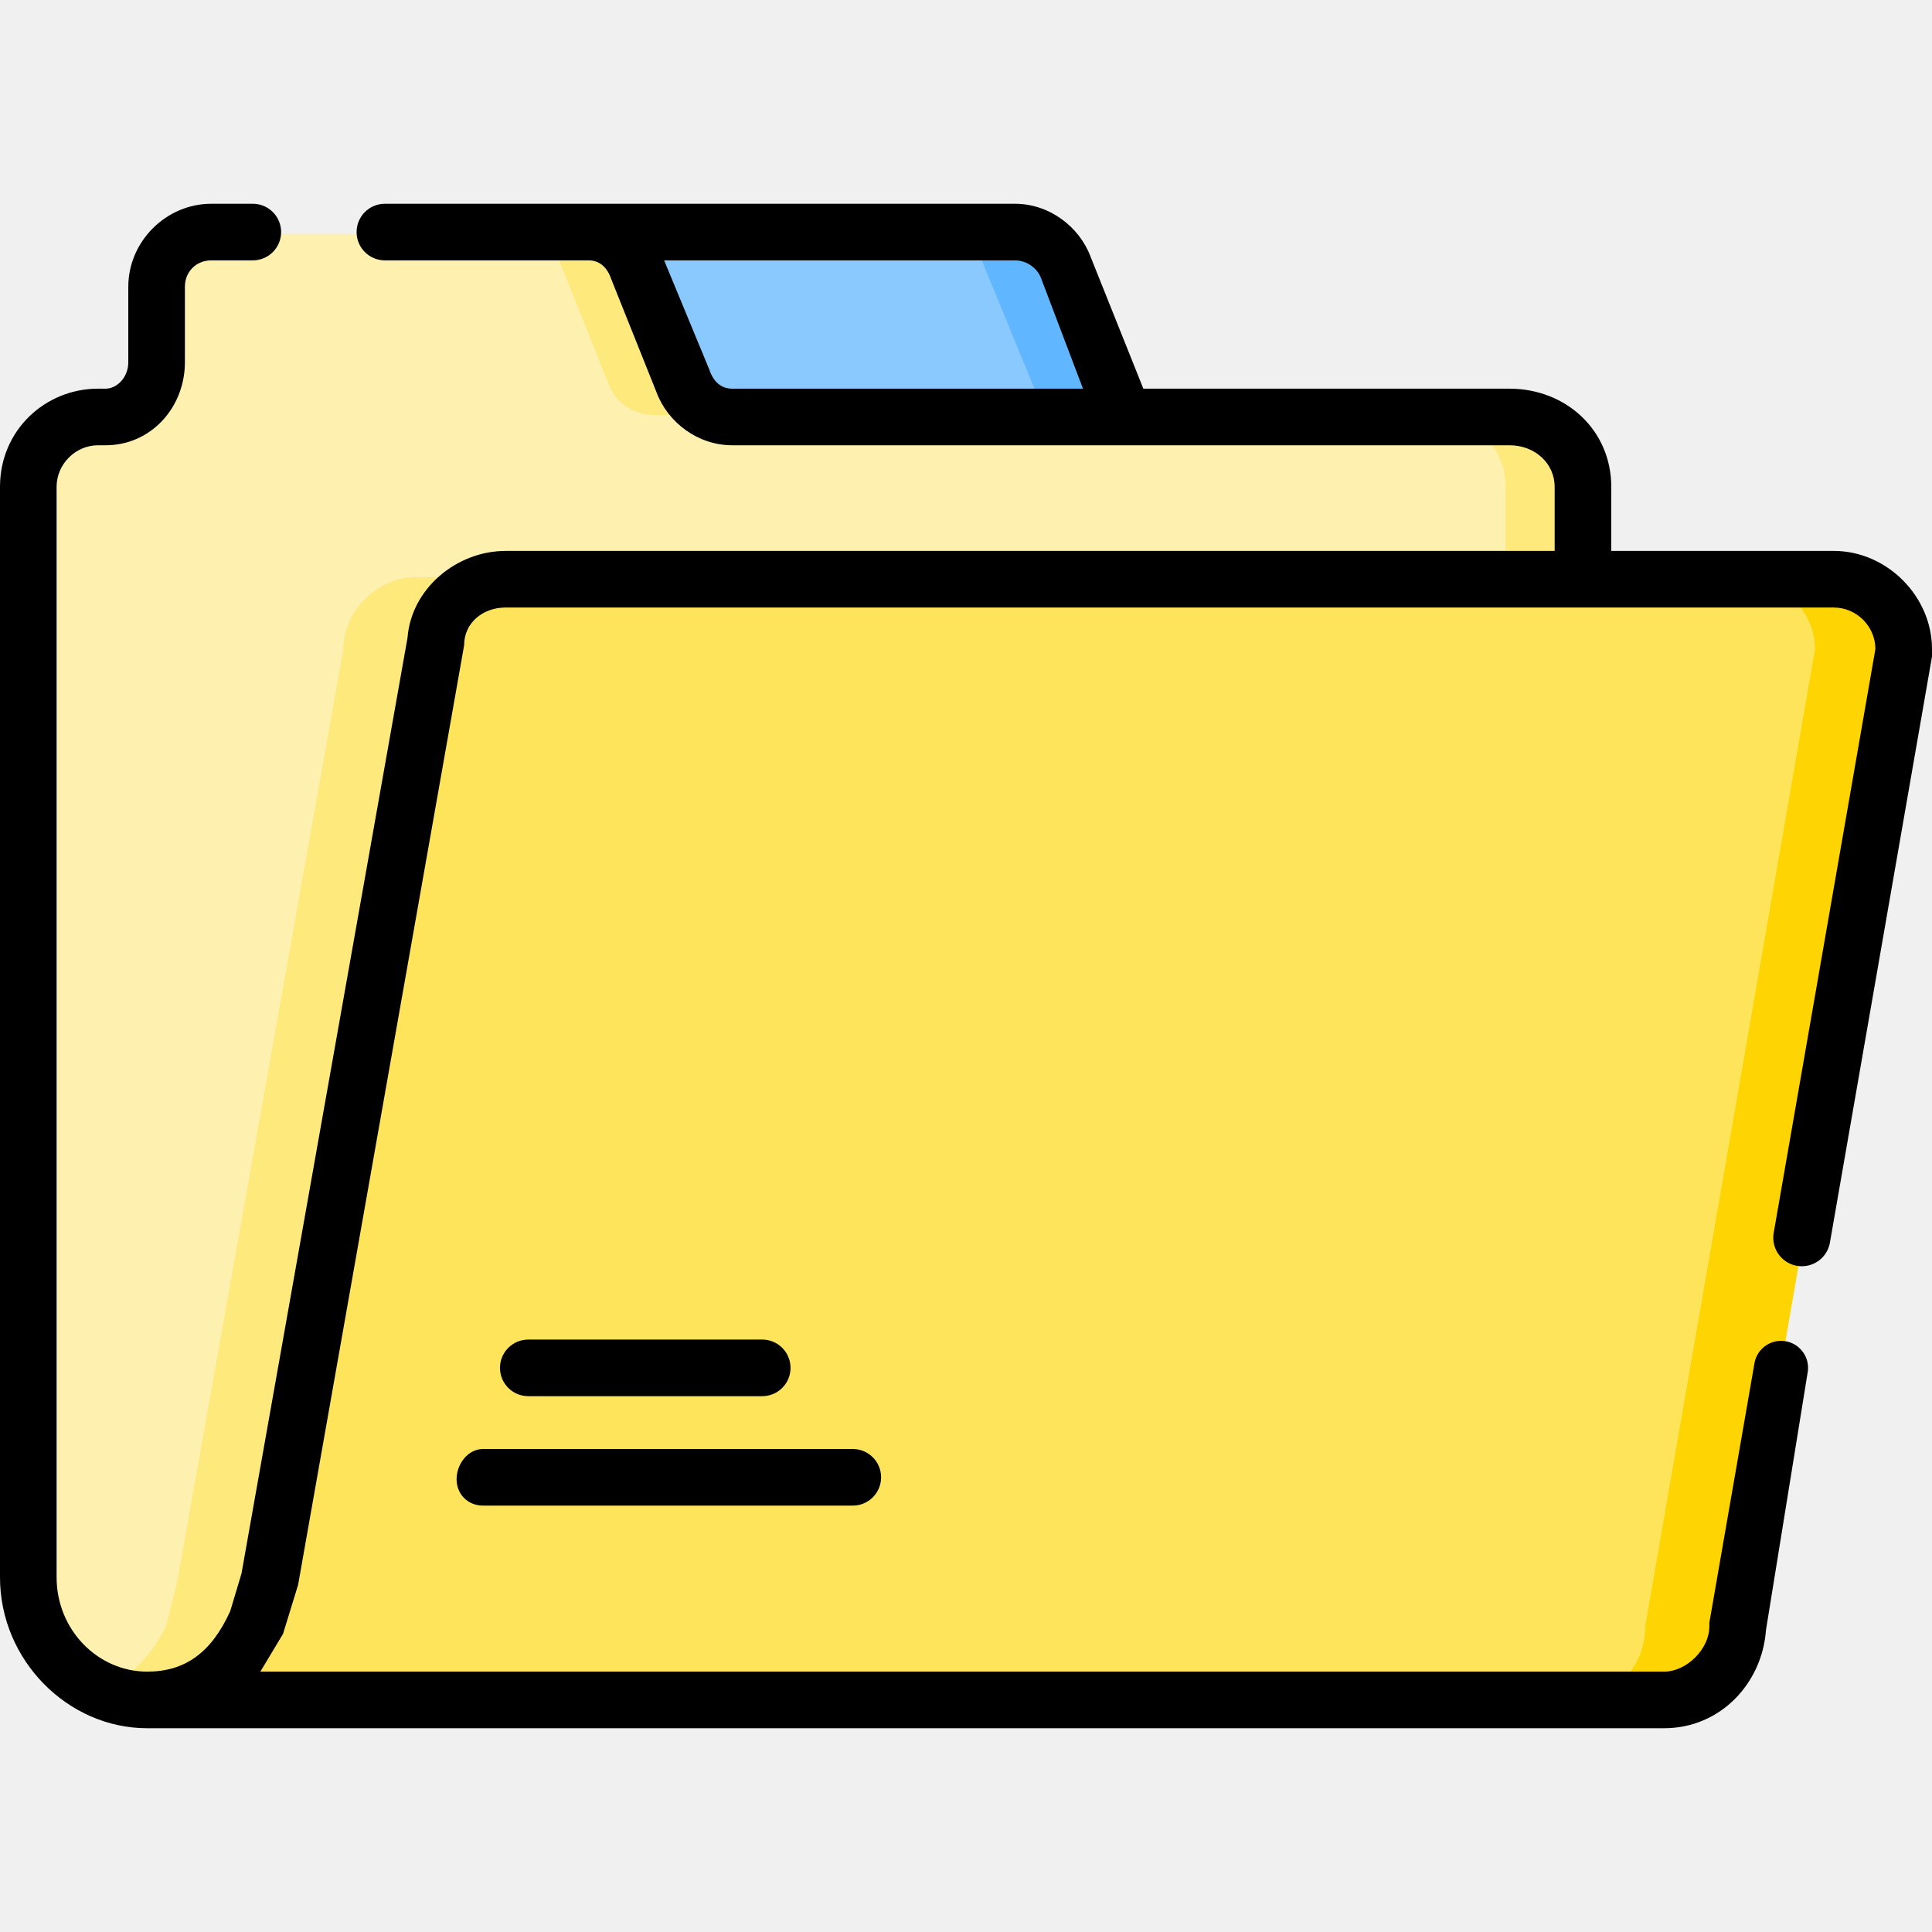
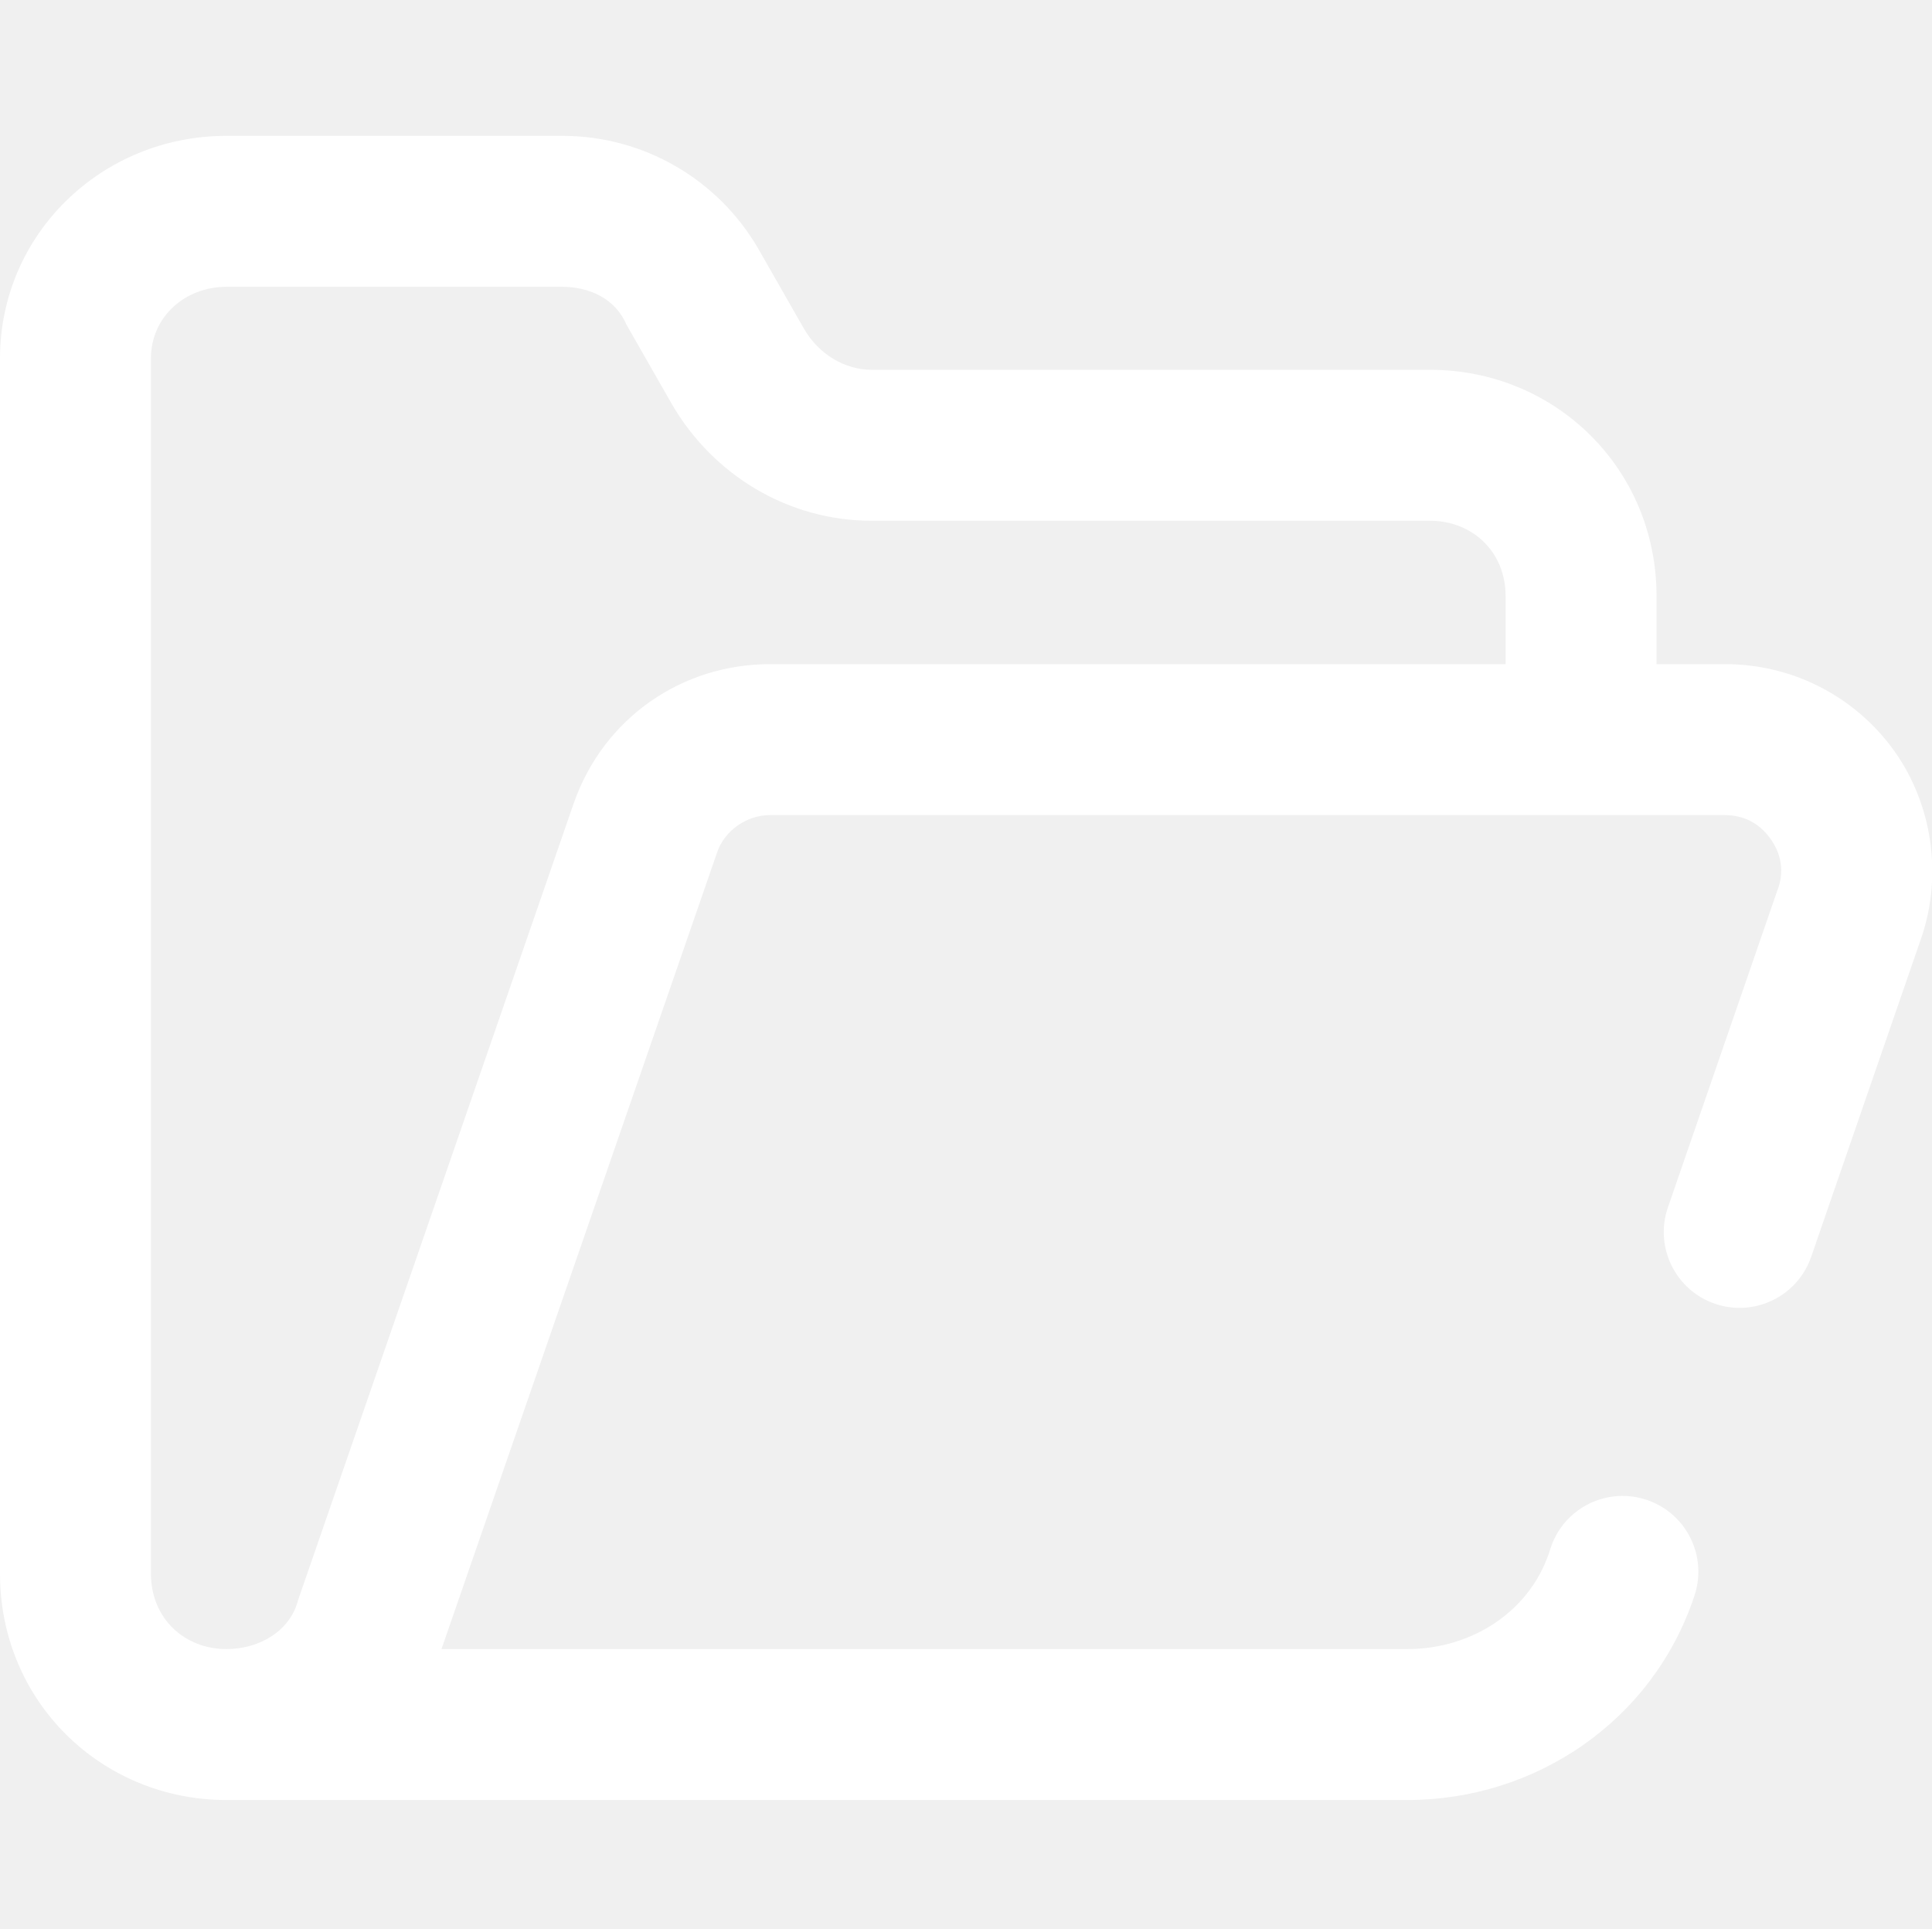
- <svg xmlns="http://www.w3.org/2000/svg" width="512" height="512">
-   <path fill="#8ac9fe" d="M155 110V62h114c6 0 11 3 13 9l16 39z" />
-   <path fill="#60b7ff" d="M298 110h-21l-16-39c-2-6-7-9-13-9h21c6 0 11 3 13 9z" />
-   <path fill="#fef0ae" d="M400 110H194c-6 0-11-3-13-9l-12-30c-2-6-7-9-13-9H56c-8 0-14 6-14 14v20c0 8-7 14-14 14h-2c-10 0-19 9-19 19v289c0 18 15 32 32 32h380V129c0-10-8-19-19-19z" />
-   <path fill="#fee97d" d="M134 153c-10 0-19 9-19 19L71 419l-3 12c-6 12-15 19-29 19l-12-2c7-3 13-9 17-17l3-12 44-247c0-10 9-19 19-19h24zM194 110h-20c-6 0-11-3-13-9l-12-30c-2-6-7-9-13-9h20c6 0 11 3 13 9l12 30c2 6 7 9 13 9zM419 129v321h-20V129c0-10-8-19-19-19h20c11 0 19 9 19 19z" />
-   <path fill="#fee45a" d="M134 153h352c10 0 19 9 19 19l-45 259c0 11-8 19-19 19H39c14 0 23-7 29-20l3-11 44-247c0-10 9-19 19-19z" />
-   <path fill="#fed402" d="m505 172-45 259c0 11-8 19-19 19h-24c11 0 19-8 19-19l45-259c0-10-9-19-19-19h24c10 0 19 9 19 19z" />
-   <path d="M486 146h-59v-17c0-15-12-26-27-26h-97l-14-35c-3-8-11-14-20-14H102a7 7 0 1 0 0 15h54c3 0 5 2 6 5l12 30c3 8 11 14 20 14h206c7 0 12 5 12 11v17H134c-13 0-25 10-26 23L64 417l-3 10c-5 11-12 16-22 16-13 0-24-11-24-25V129c0-6 5-11 11-11h2c12 0 21-10 21-22V76c0-4 3-7 7-7h11a7 7 0 1 0 0-15H56c-12 0-22 10-22 22v20c0 4-3 7-6 7h-2c-14 0-26 11-26 26v289c0 22 18 40 39 40h402c15 0 26-12 27-26l11-68a7 7 0 1 0-14-3l-12 69v1c0 6-6 12-12 12H69l6-10 4-13 44-249c0-6 5-10 11-10h352c6 0 11 5 11 11l-27 155a7 7 0 1 0 15 2l27-155v-2c0-14-12-26-26-26zm-292-43c-3 0-5-2-6-5l-12-29h93c3 0 6 2 7 5l11 29h-93z" />
-   <path d="M202 370a7 7 0 1 0 0-15h-62a7 7 0 1 0 0 15zM121 392c0 4 3 7 7 7h98a7 7 0 1 0 0-15h-98c-4 0-7 4-7 8z" />
+ <svg xmlns="http://www.w3.org/2000/svg" viewBox="0 -35 512 511">
+   <path fill="#fff" d="M502 164a55 55 0 0 0-45-23h-18v-18c0-34-27-60-60-60H231c-7 0-14-4-18-11l-12-21a60 60 0 0 0-52-30H60C27 1 0 27 0 60v322c0 34 27 60 60 60h313c34 0 65-21 76-54a20 20 0 1 0-38-13c-5 17-21 27-38 27H117l73-211c2-6 8-10 14-10h253c5 0 9 2 12 6s4 9 2 14l-29 84a20 20 0 0 0 38 13l29-84c6-17 3-36-7-50zm-350 14L79 389c-2 8-10 13-19 13-11 0-20-8-20-20V60c0-11 9-19 20-19h89c7 0 14 3 17 10l12 21c11 19 31 31 53 31h148c11 0 20 8 20 20v18H204c-23 0-44 14-52 37zm0 0" />
</svg>
